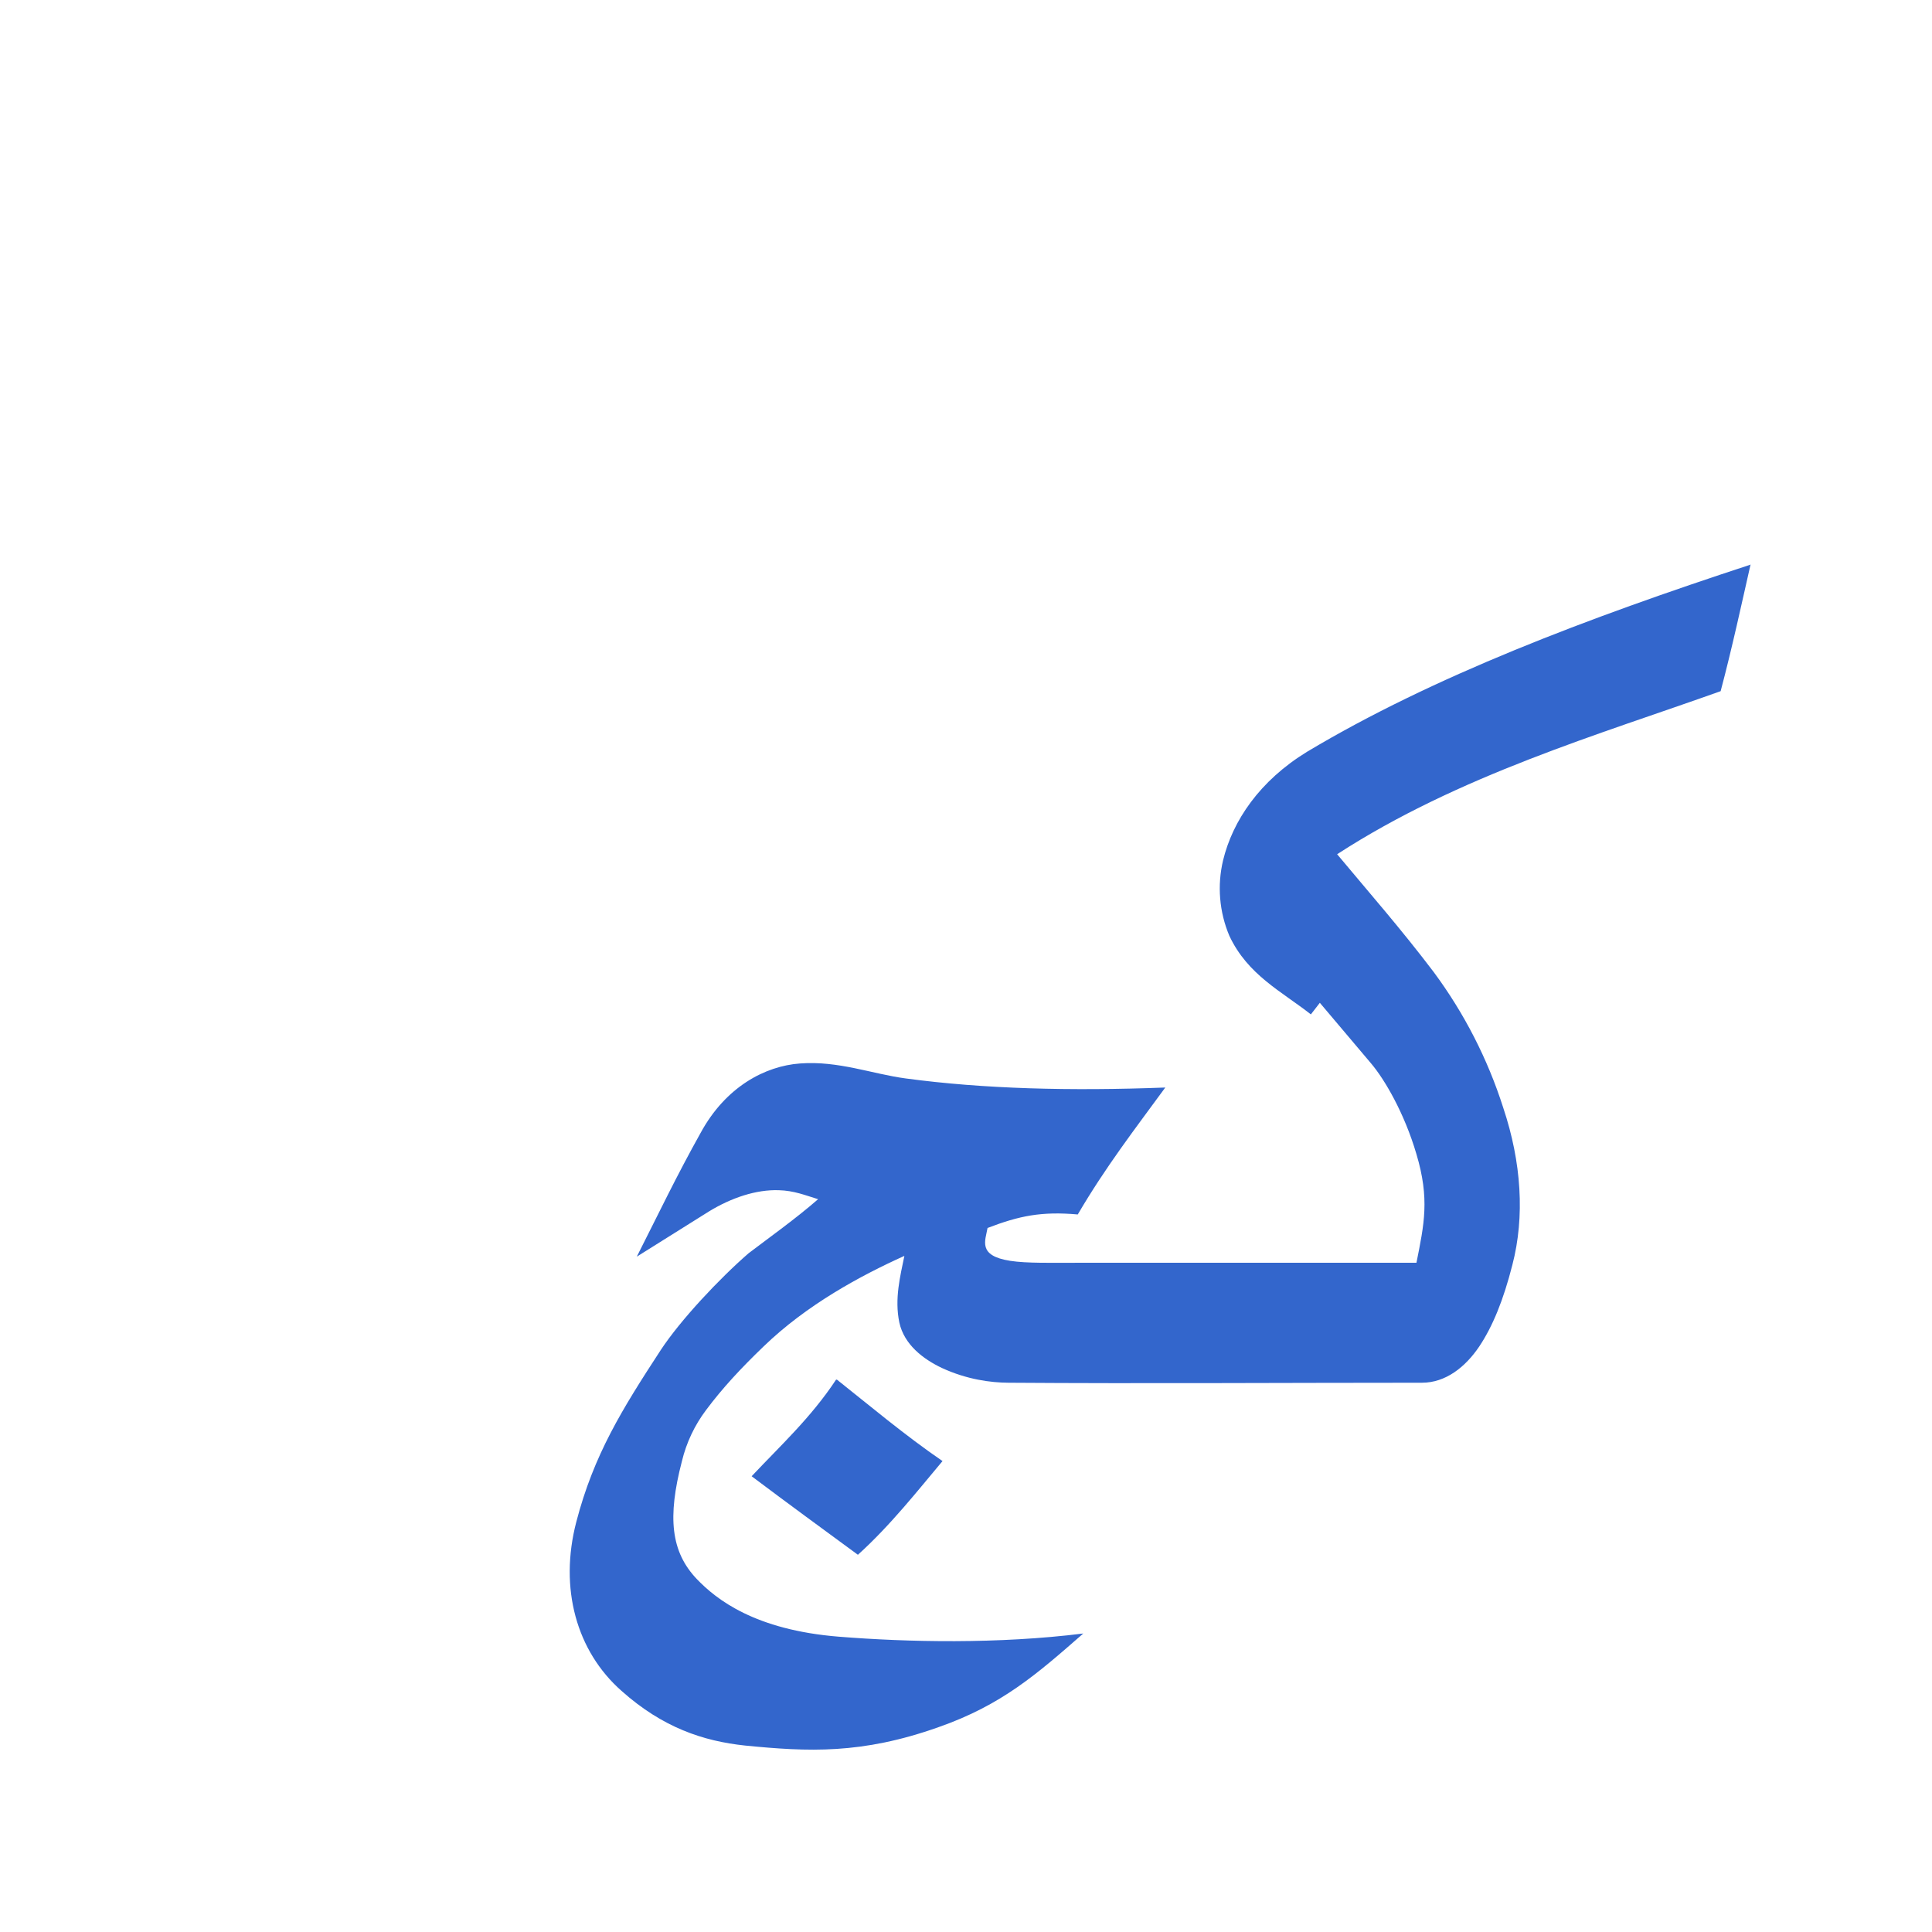
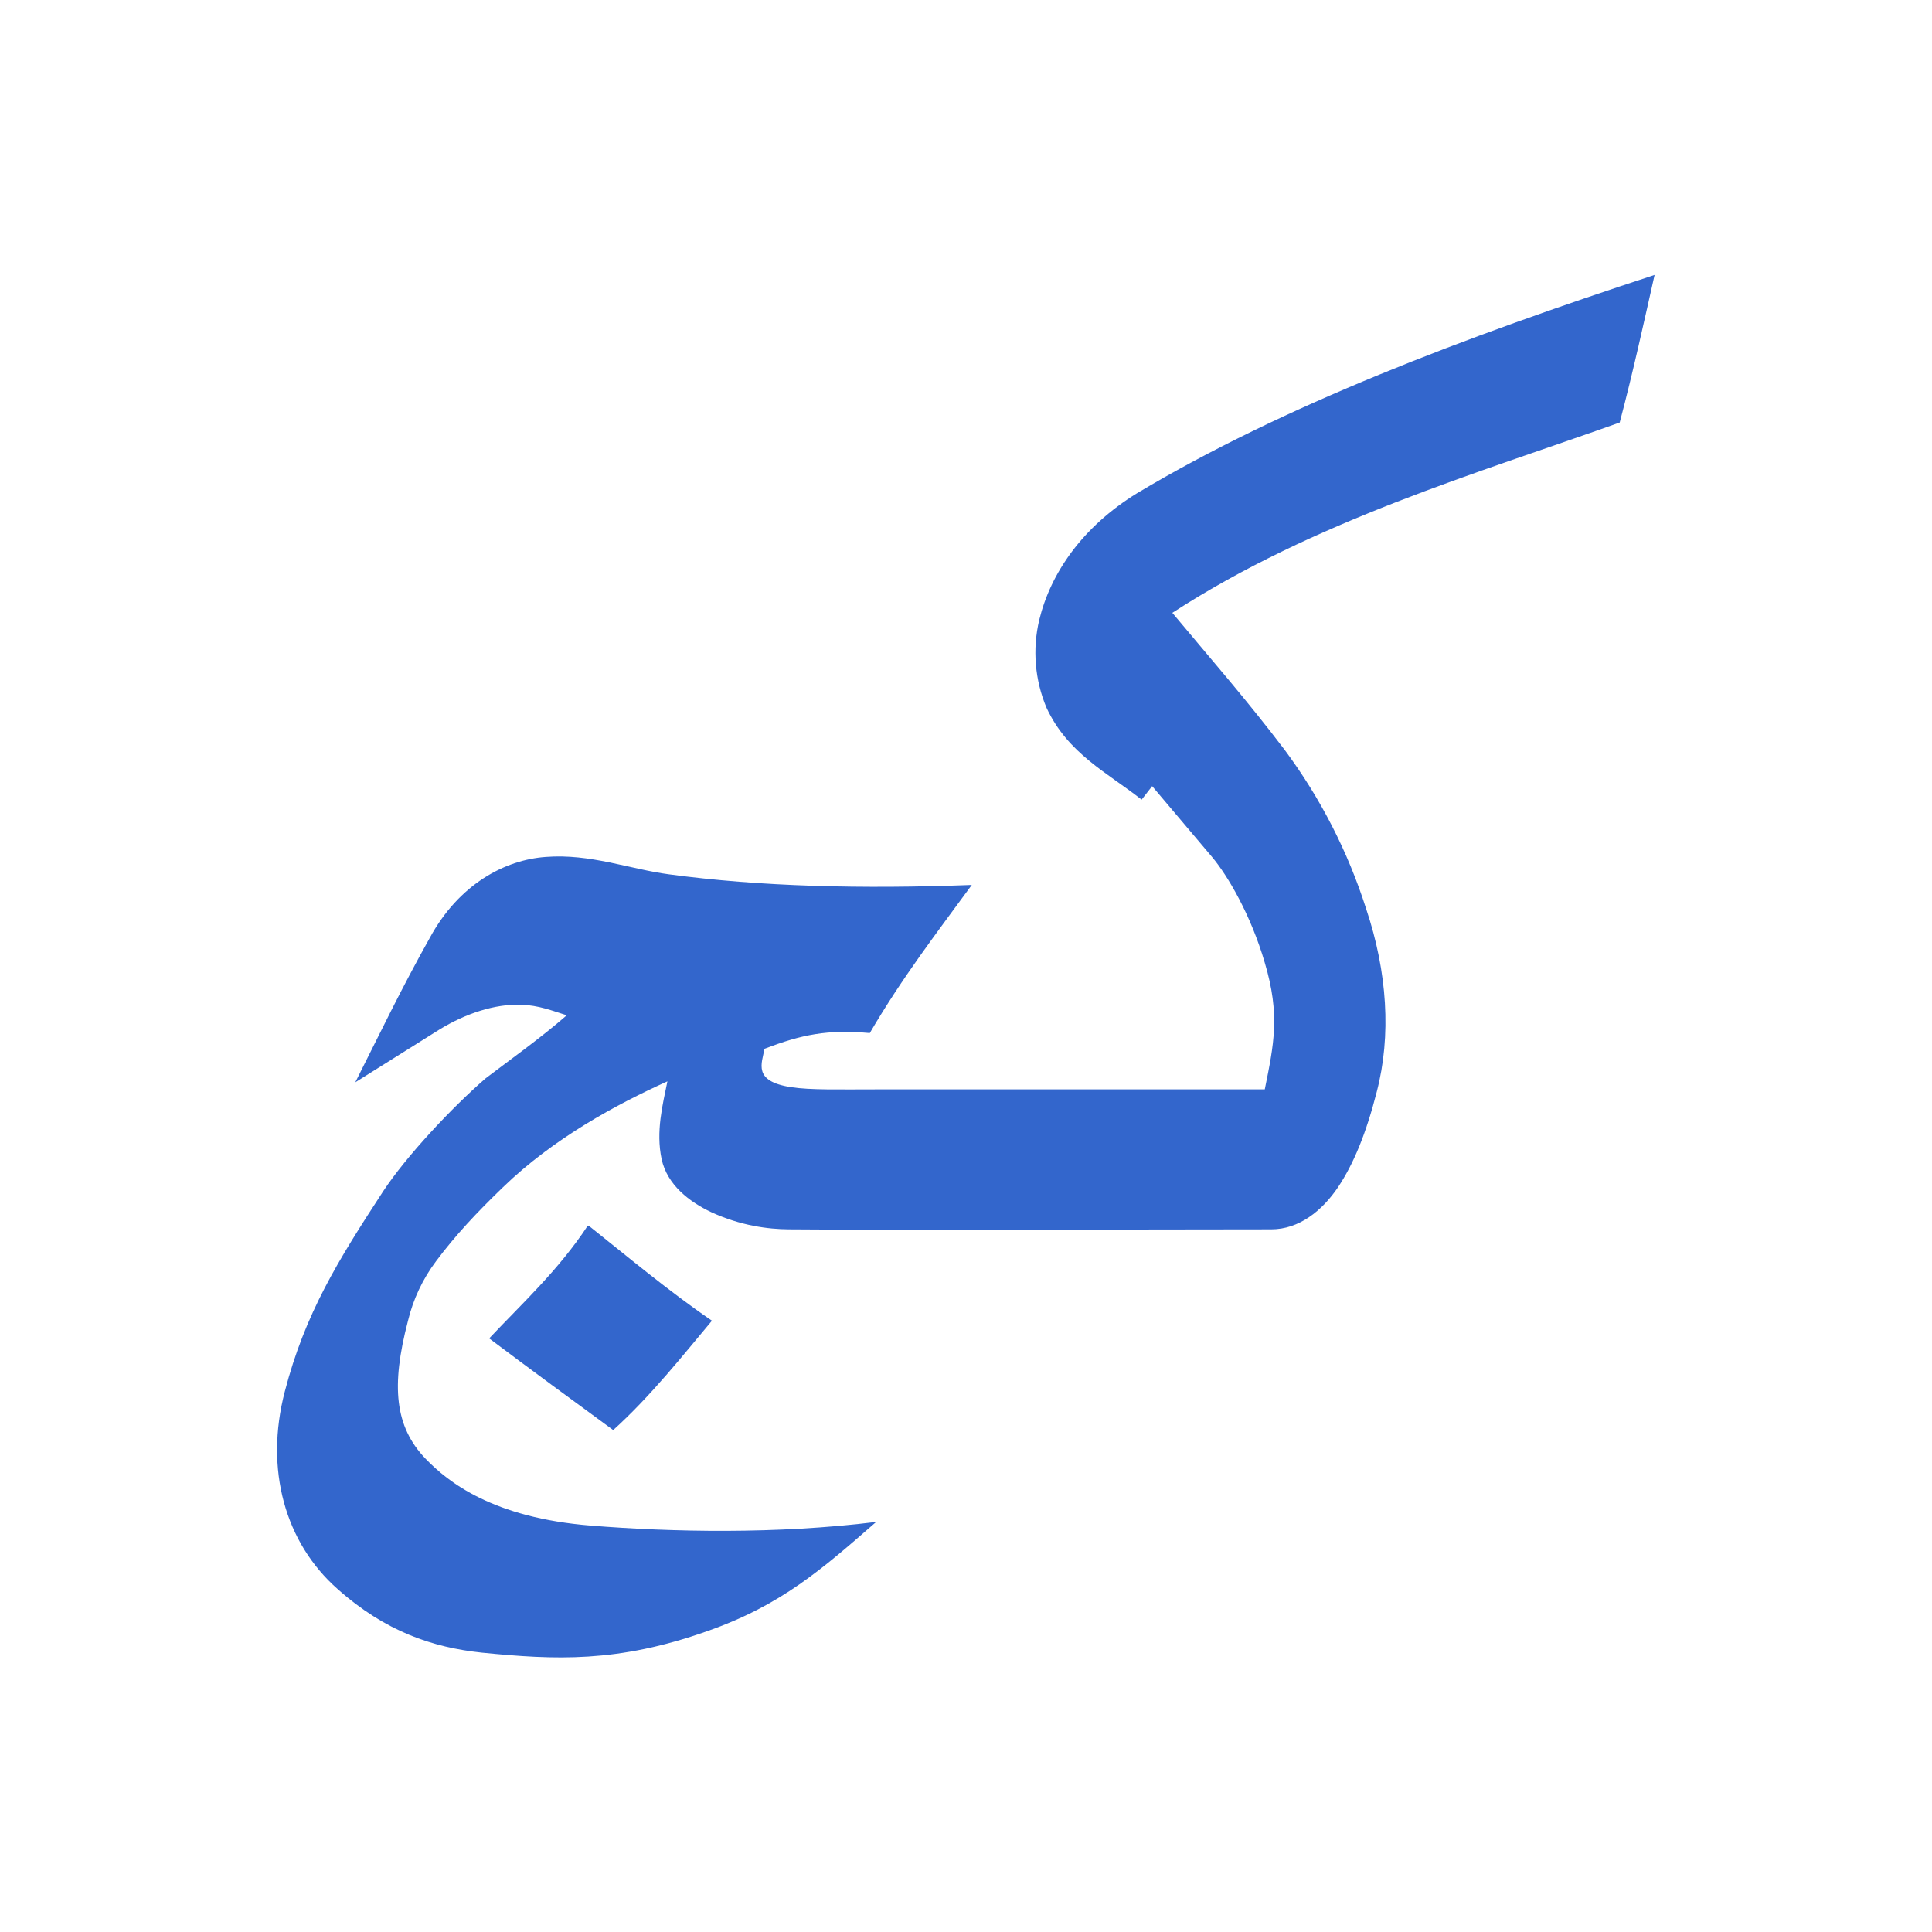
<svg xmlns="http://www.w3.org/2000/svg" width="20" height="20" viewBox="0 0 20 20">
-   <path fill="#36c" d="M18.125 5.844c-1.695.555-3.297 1.162-4.594 1.938-.49.3-.77.712-.87 1.125a1.26 1.26 0 0 0 .065.78c.19.406.54.575.844.814l.093-.12.53.627c.14.165.345.514.47.94.138.462.08.724 0 1.124h-3.44c-.34 0-.592.007-.766-.02-.34-.053-.256-.21-.234-.34.33-.127.56-.173.934-.14.29-.495.593-.886.906-1.314-.98.037-1.877.015-2.687-.094-.346-.046-.698-.185-1.094-.155-.36.026-.77.24-1.03.72-.25.447-.436.838-.66 1.28l.75-.47c.23-.14.486-.226.72-.218.158.004.276.053.407.093-.234.204-.51.4-.72.56-.3.26-.704.69-.908 1-.403.617-.694 1.086-.875 1.78-.18.69.003 1.34.468 1.75.426.38.846.52 1.28.566.65.064 1.206.092 2-.19.658-.23 1.022-.552 1.5-.97-.882.11-1.816.09-2.53.033-.87-.07-1.268-.386-1.47-.596-.27-.283-.306-.64-.155-1.22a1.44 1.44 0 0 1 .25-.53c.17-.228.363-.435.593-.656.45-.436 1.01-.737 1.46-.94-.042.207-.104.444-.052.69.05.23.25.38.44.47.26.12.506.152.69.153 1.42.01 2.86 0 4.28 0 .246 0 .45-.163.593-.375.14-.21.25-.48.343-.845.13-.5.094-1.062-.094-1.625a4.812 4.812 0 0 0-.72-1.406c-.336-.444-.675-.83-1-1.22 1.256-.815 2.715-1.24 3.97-1.688.12-.452.222-.926.31-1.313zm-9.47 8.438c-.26.394-.583.69-.874 1 .38.286.75.556 1.1.813.336-.303.627-.674.876-.97-.39-.267-.77-.587-1.093-.843z" />
+   <g fill="#36c">
+     <path d="M17.132 2.845c-1.977.647-3.846 1.355-5.36 2.26-.57.35-.897.831-1.014 1.313a1.47 1.47 0 0 0 .076.91c.221.474.63.671.984.95l.109-.14.618.731c.163.193.403.6.548 1.097.161.539.094.845 0 1.311H9.08c-.396 0-.69.008-.893-.023-.397-.062-.3-.245-.273-.397.385-.148.653-.202 1.09-.163.338-.578.691-1.034 1.056-1.533-1.143.043-2.19.017-3.135-.11-.403-.053-.814-.216-1.276-.18-.42.03-.898.28-1.201.84-.292.52-.51.977-.77 1.493l.875-.549c.268-.163.567-.263.84-.254.184.005.322.062.474.109-.273.238-.595.466-.84.653-.35.303-.82.805-1.059 1.167-.47.72-.81 1.267-1.02 2.076-.21.805.003 1.563.545 2.042.497.443.987.606 1.494.66.758.075 1.406.107 2.333-.222.767-.268 1.192-.644 1.75-1.131-1.03.128-2.119.105-2.952.038-1.015-.081-1.48-.45-1.715-.695-.315-.33-.357-.747-.18-1.423a1.68 1.68 0 0 1 .291-.619c.198-.266.424-.507.692-.765.525-.509 1.178-.86 1.703-1.097-.049.242-.121.518-.06.805.058.269.291.444.513.549.303.14.59.177.805.178 1.656.012 3.336 0 4.993 0 .287 0 .525-.19.692-.437.163-.245.291-.56.4-.986.152-.583.11-1.24-.11-1.896a5.614 5.614 0 0 0-.84-1.64c-.392-.518-.787-.968-1.166-1.423 1.465-.951 3.167-1.447 4.631-1.97.14-.527.26-1.08.362-1.531zM6.084 12.689c-.303.46-.68.805-1.02 1.166.444.334.876.65 1.284.949.392-.354.731-.786 1.022-1.132-.455-.311-.898-.684-1.275-.983z" />
+   </g>
</svg>
